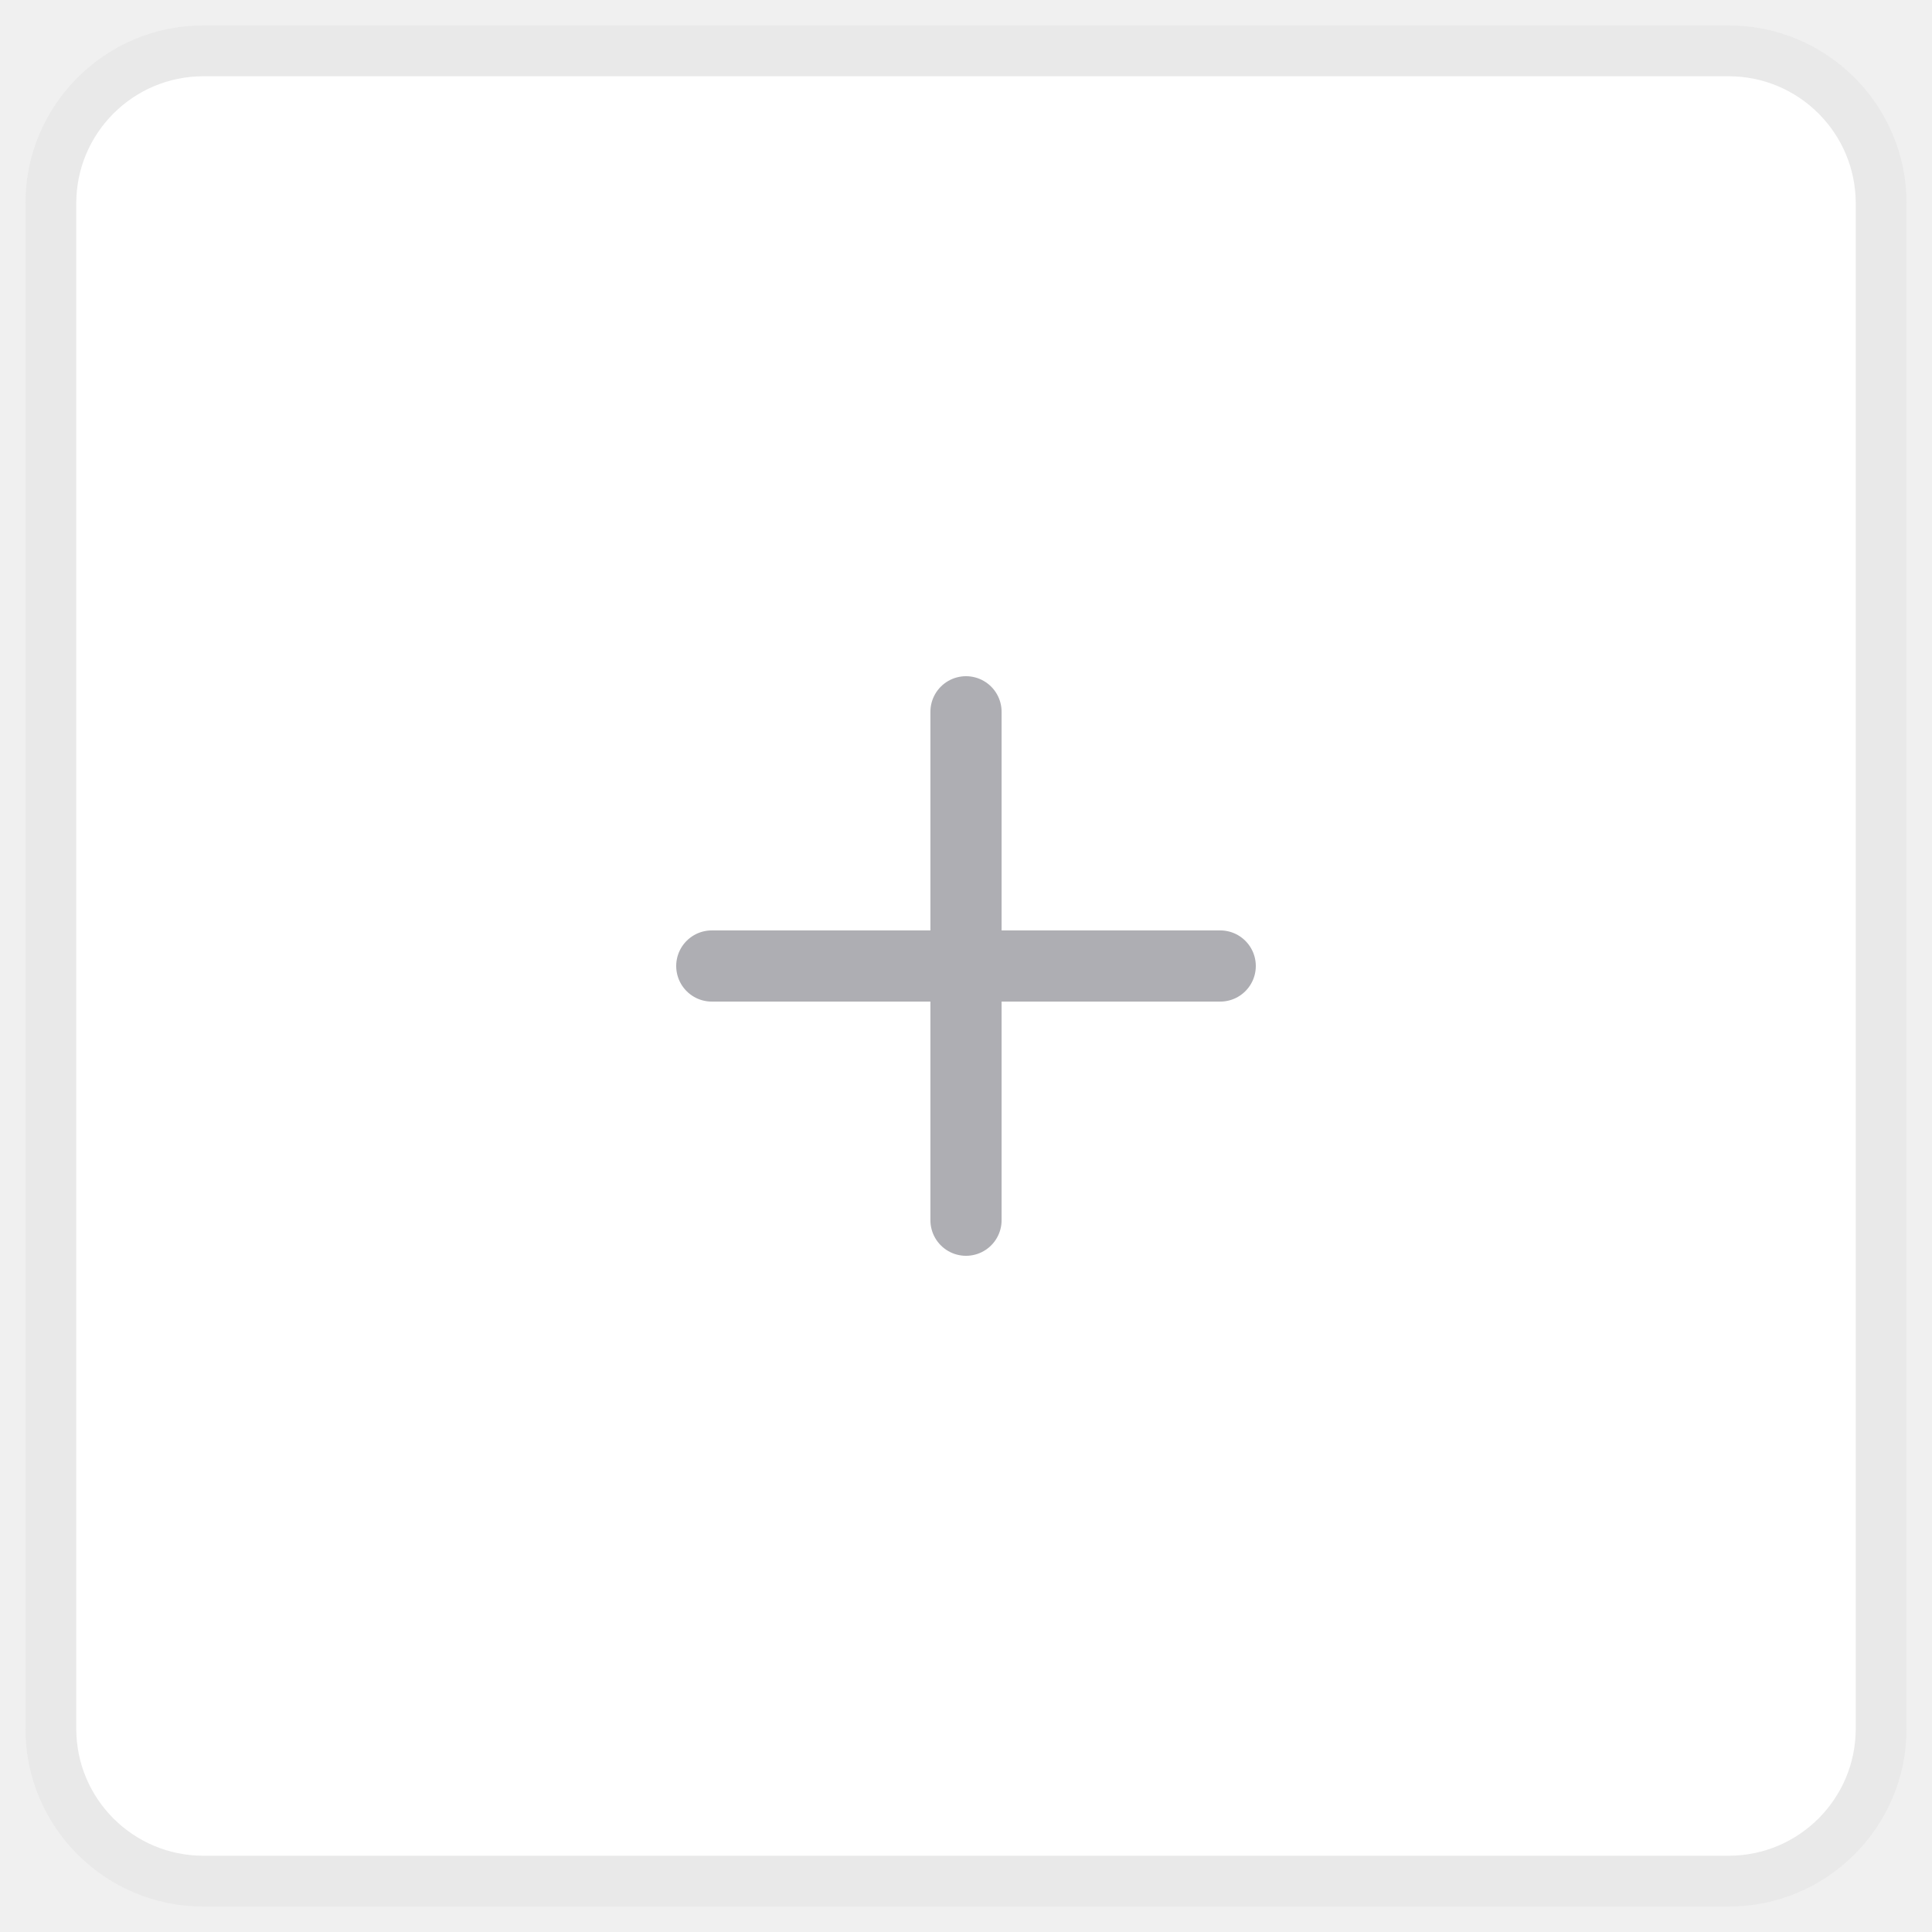
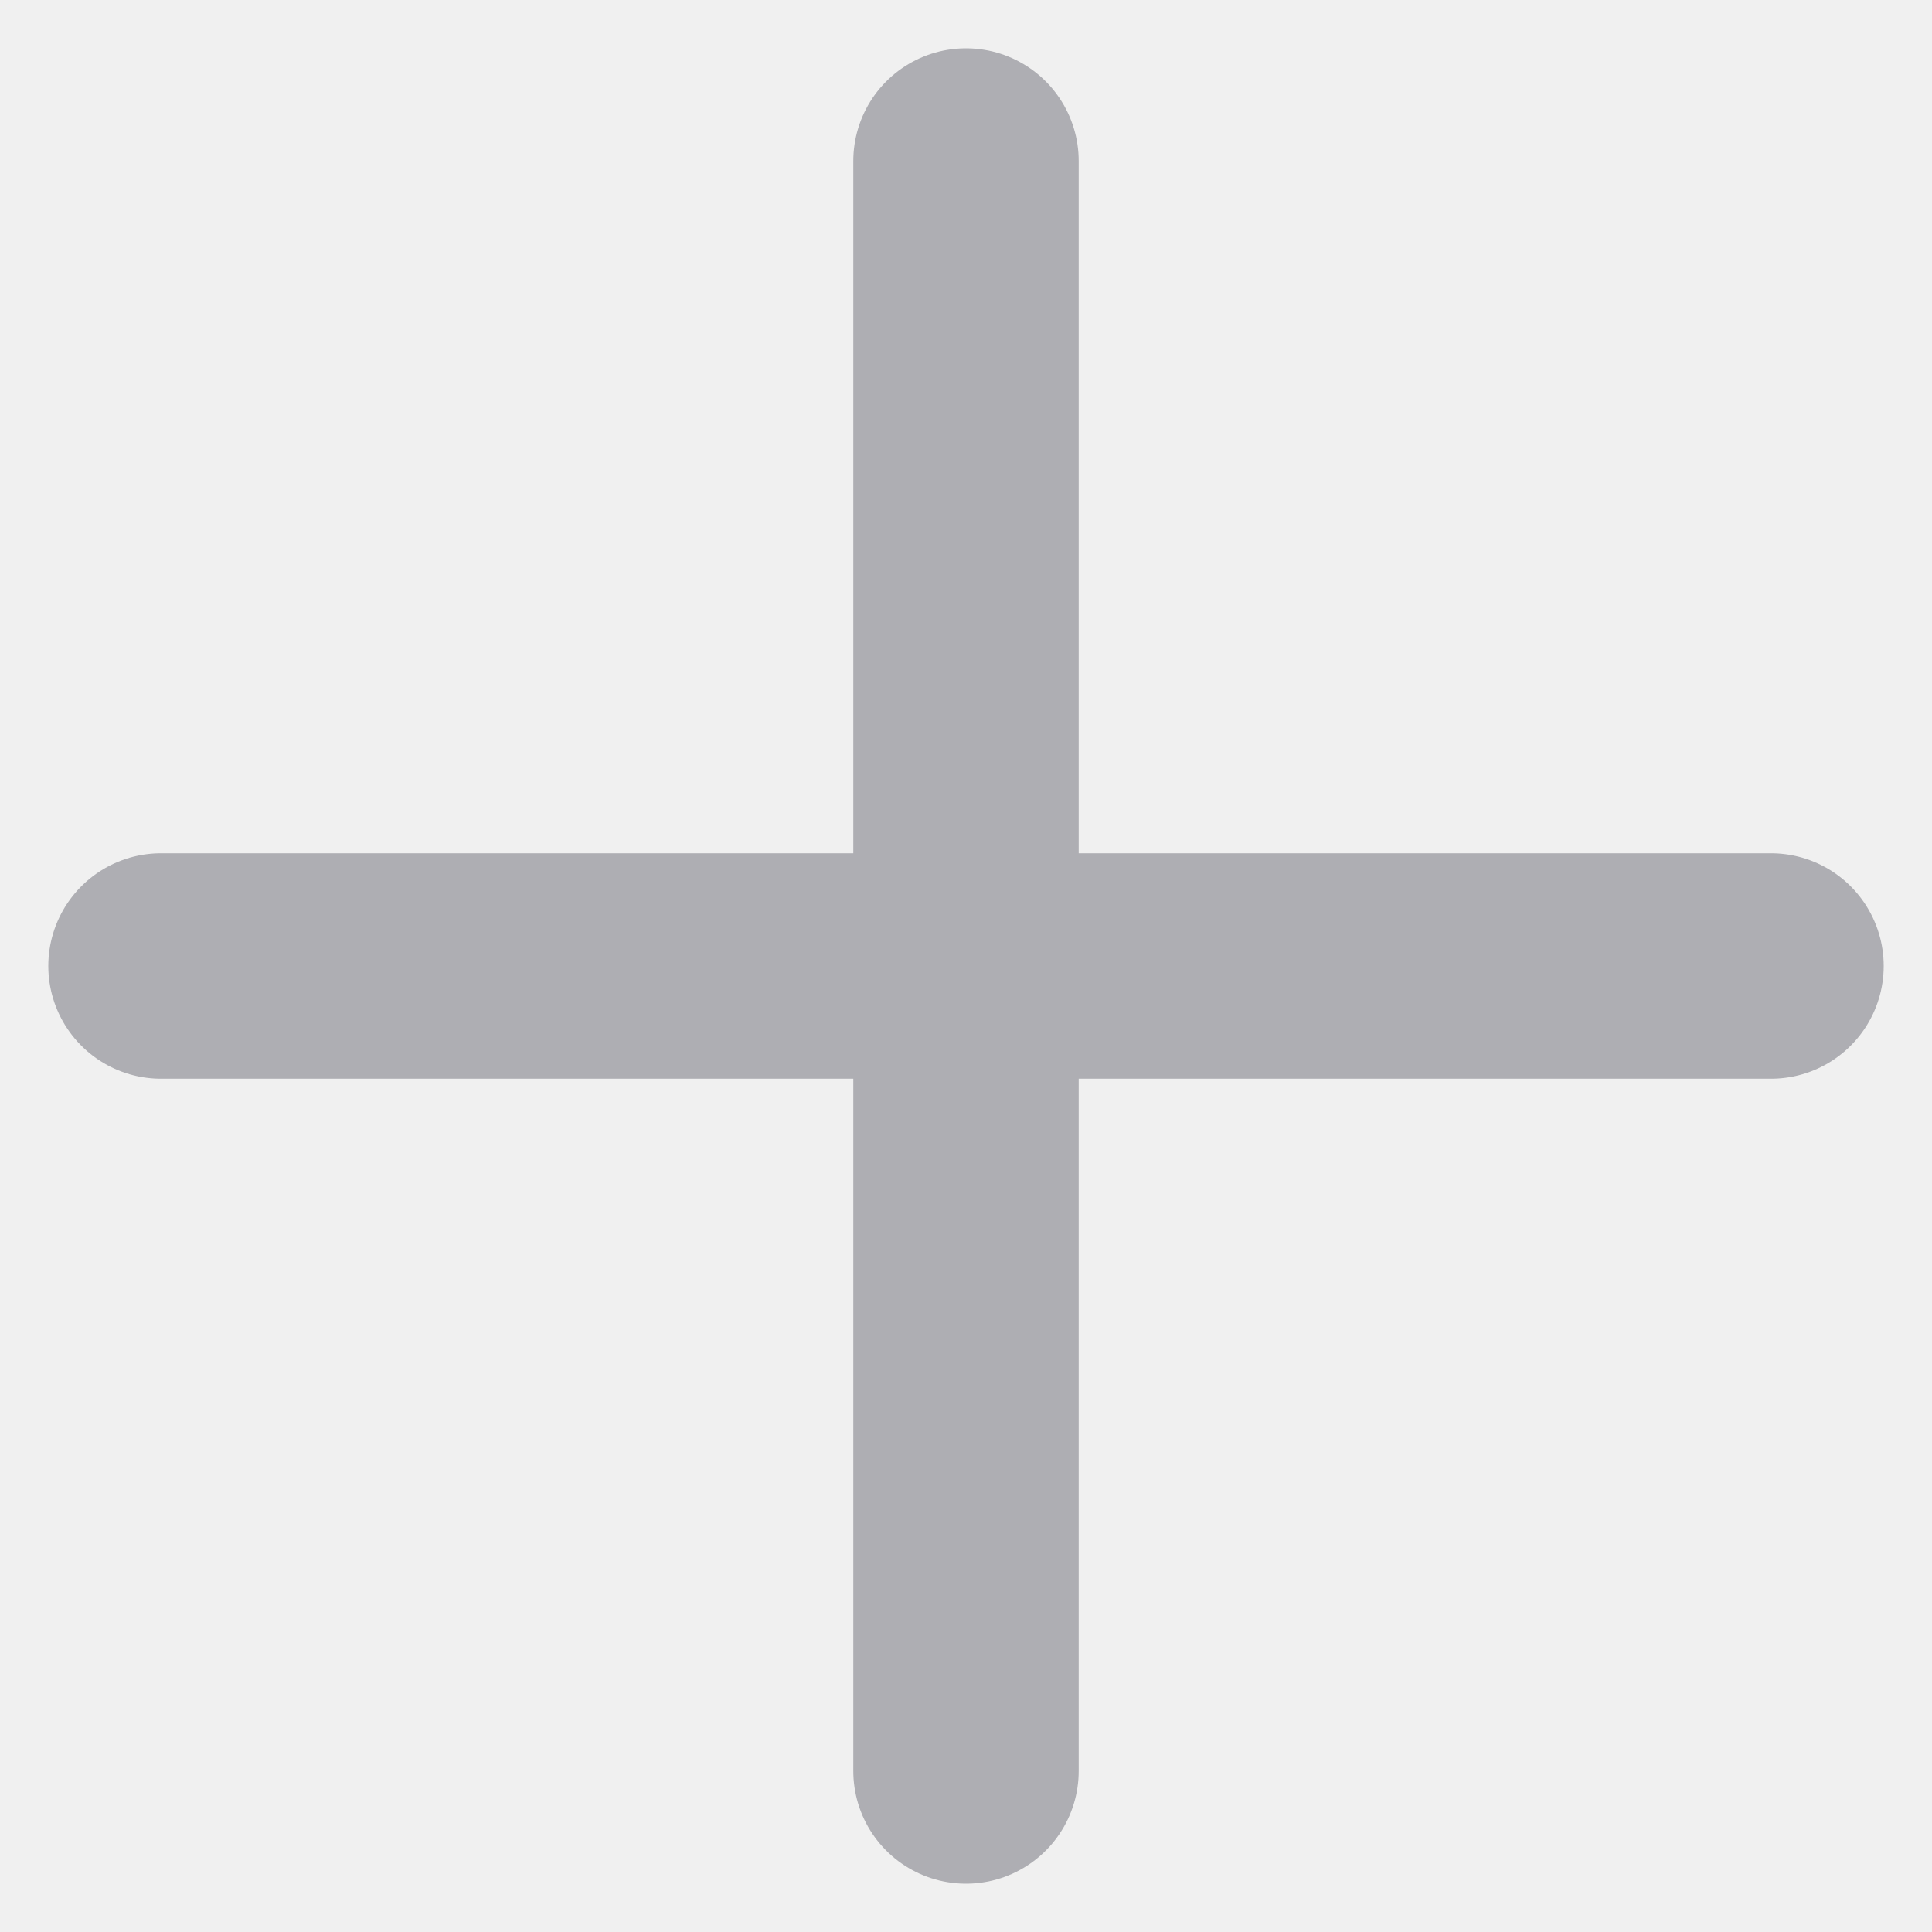
- <svg xmlns="http://www.w3.org/2000/svg" width="38" height="38" viewBox="0 0 38 38" fill="none">
-   <rect x="1" y="1" width="36" height="36" rx="3" fill="white" stroke="#E9E9E9" />
-   <path d="M19 14V24" stroke="#AEAEB3" stroke-width="1.4" stroke-linecap="round" stroke-linejoin="round" />
-   <path d="M14 19H24" stroke="#AEAEB3" stroke-width="1.4" stroke-linecap="round" stroke-linejoin="round" />
+ <svg xmlns="http://www.w3.org/2000/svg" width="12" height="12" viewBox="0 0 12 12" fill="none">
+   <path d="M6 1V11" stroke="#AEAEB3" stroke-width="1.4" stroke-linecap="round" stroke-linejoin="round" />
+   <path d="M1 6H11" stroke="#AEAEB3" stroke-width="1.4" stroke-linecap="round" stroke-linejoin="round" />
</svg>
